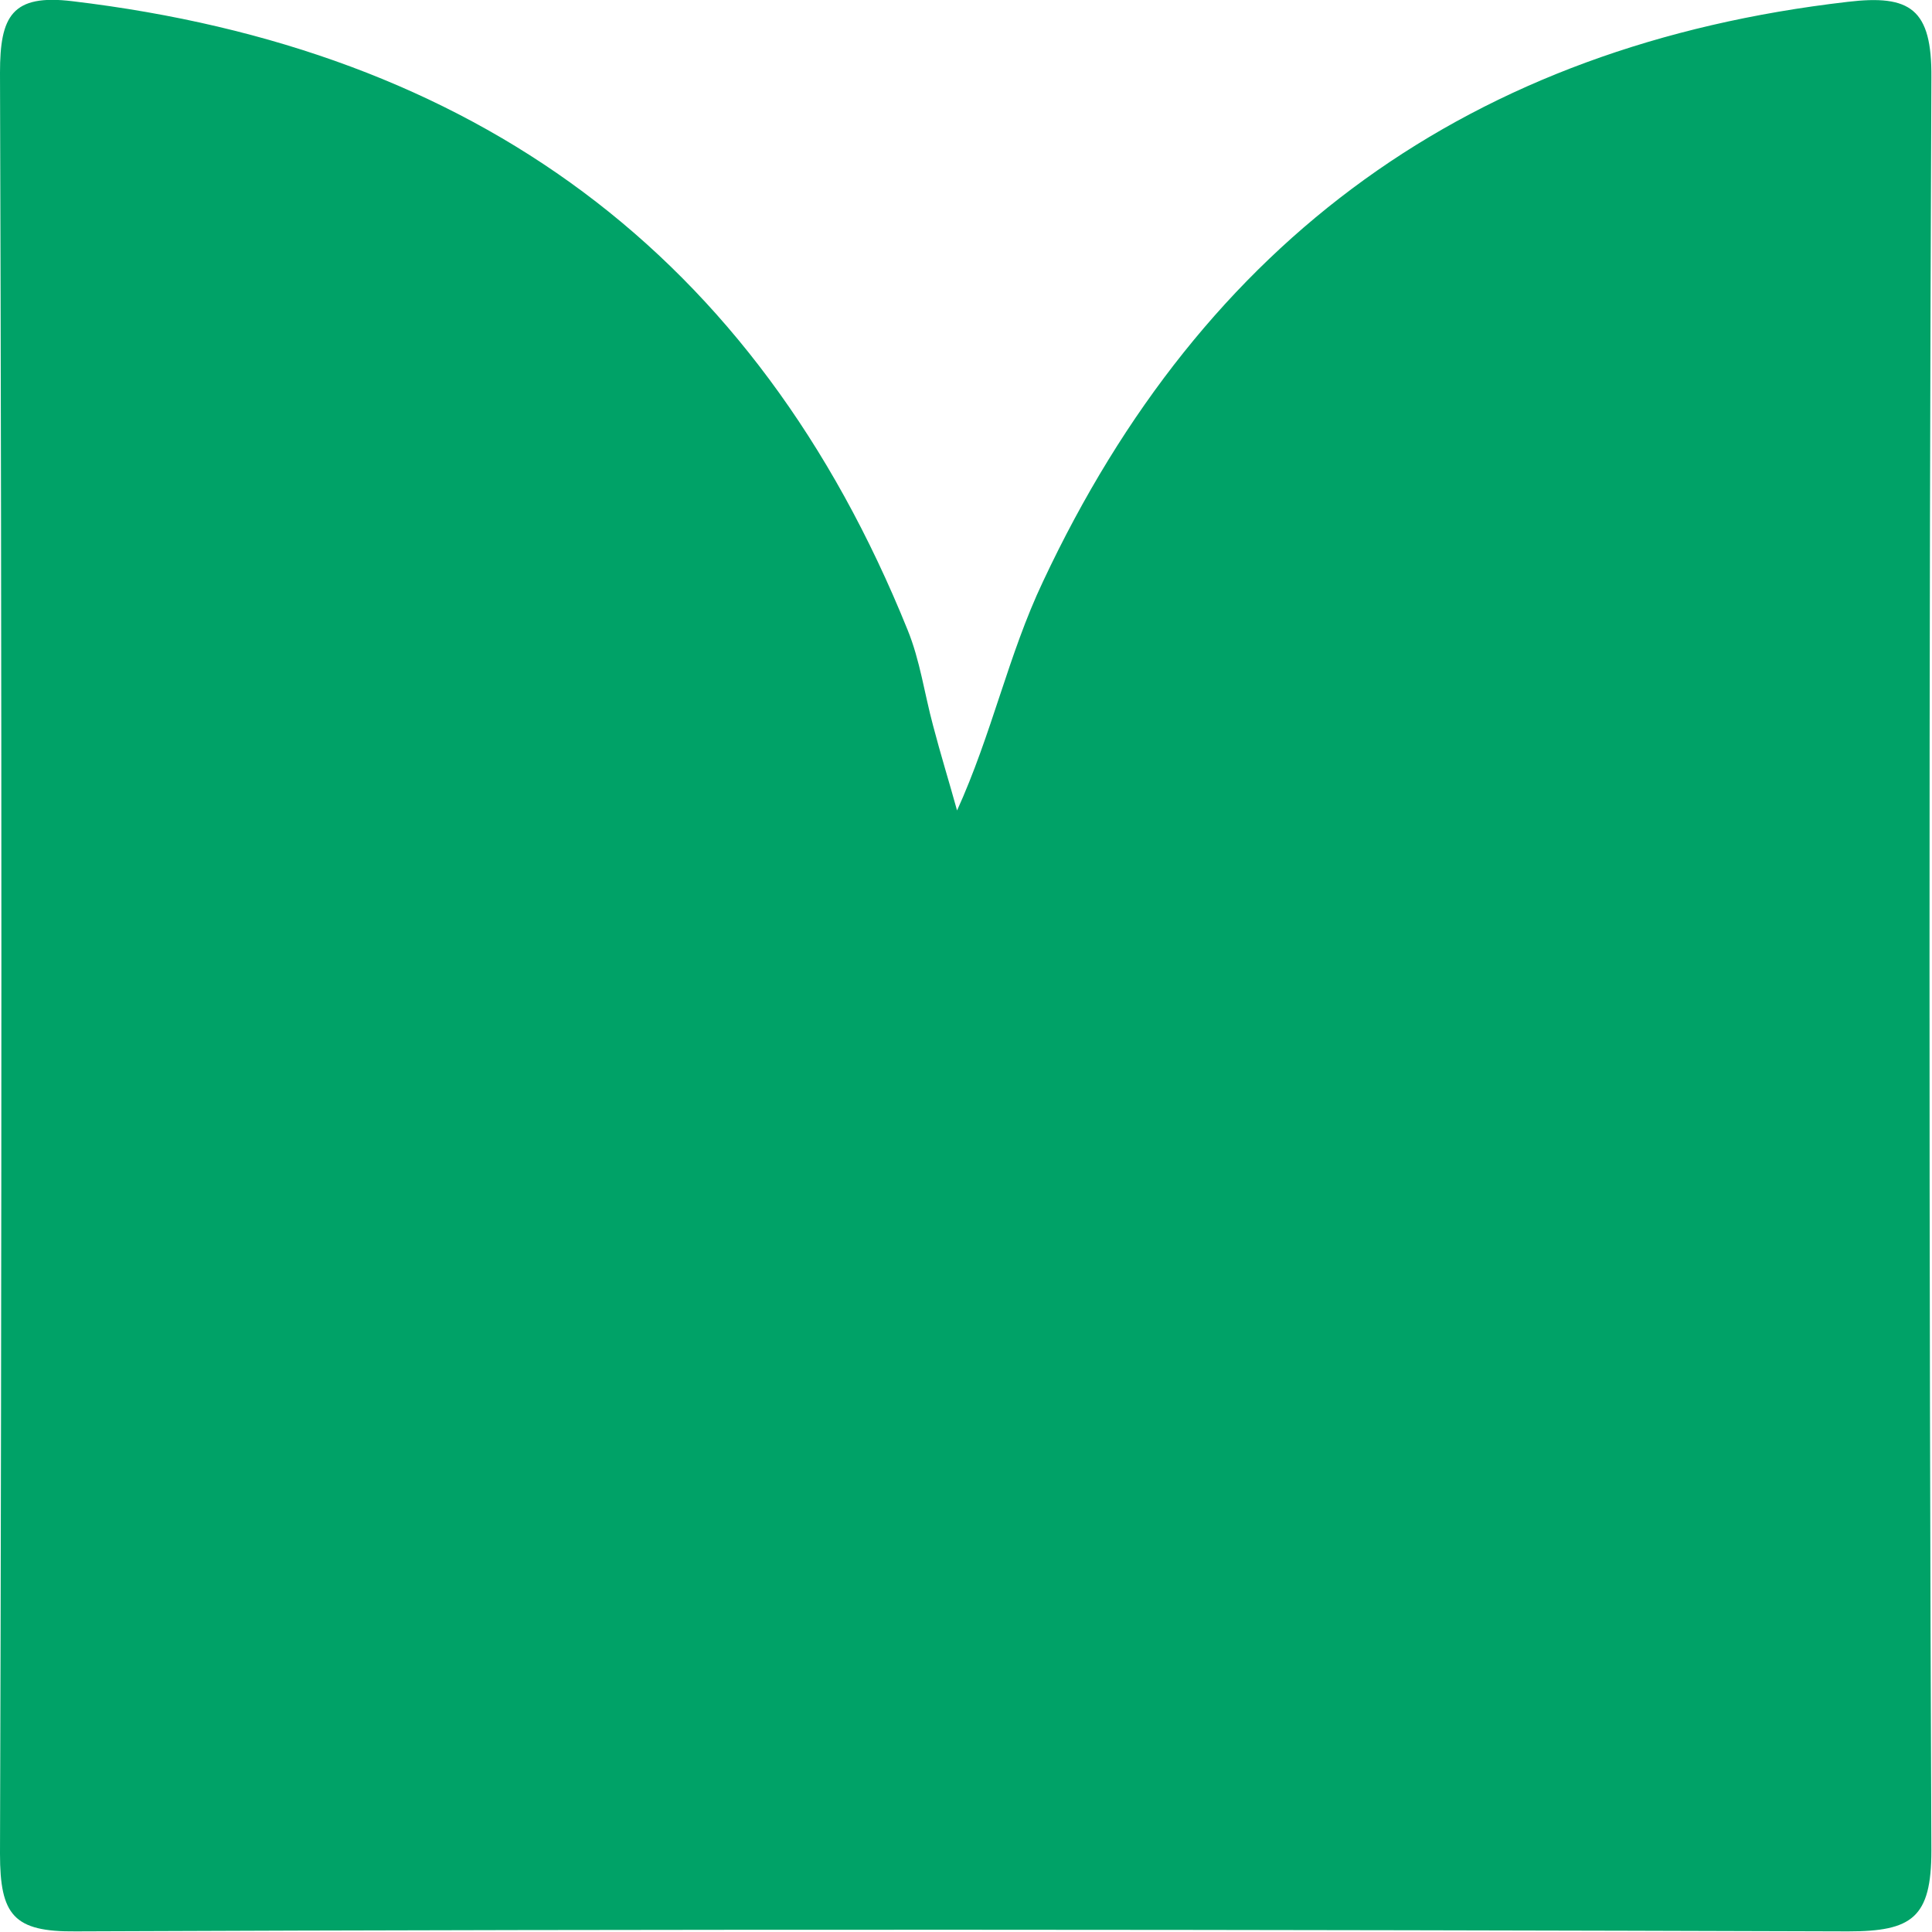
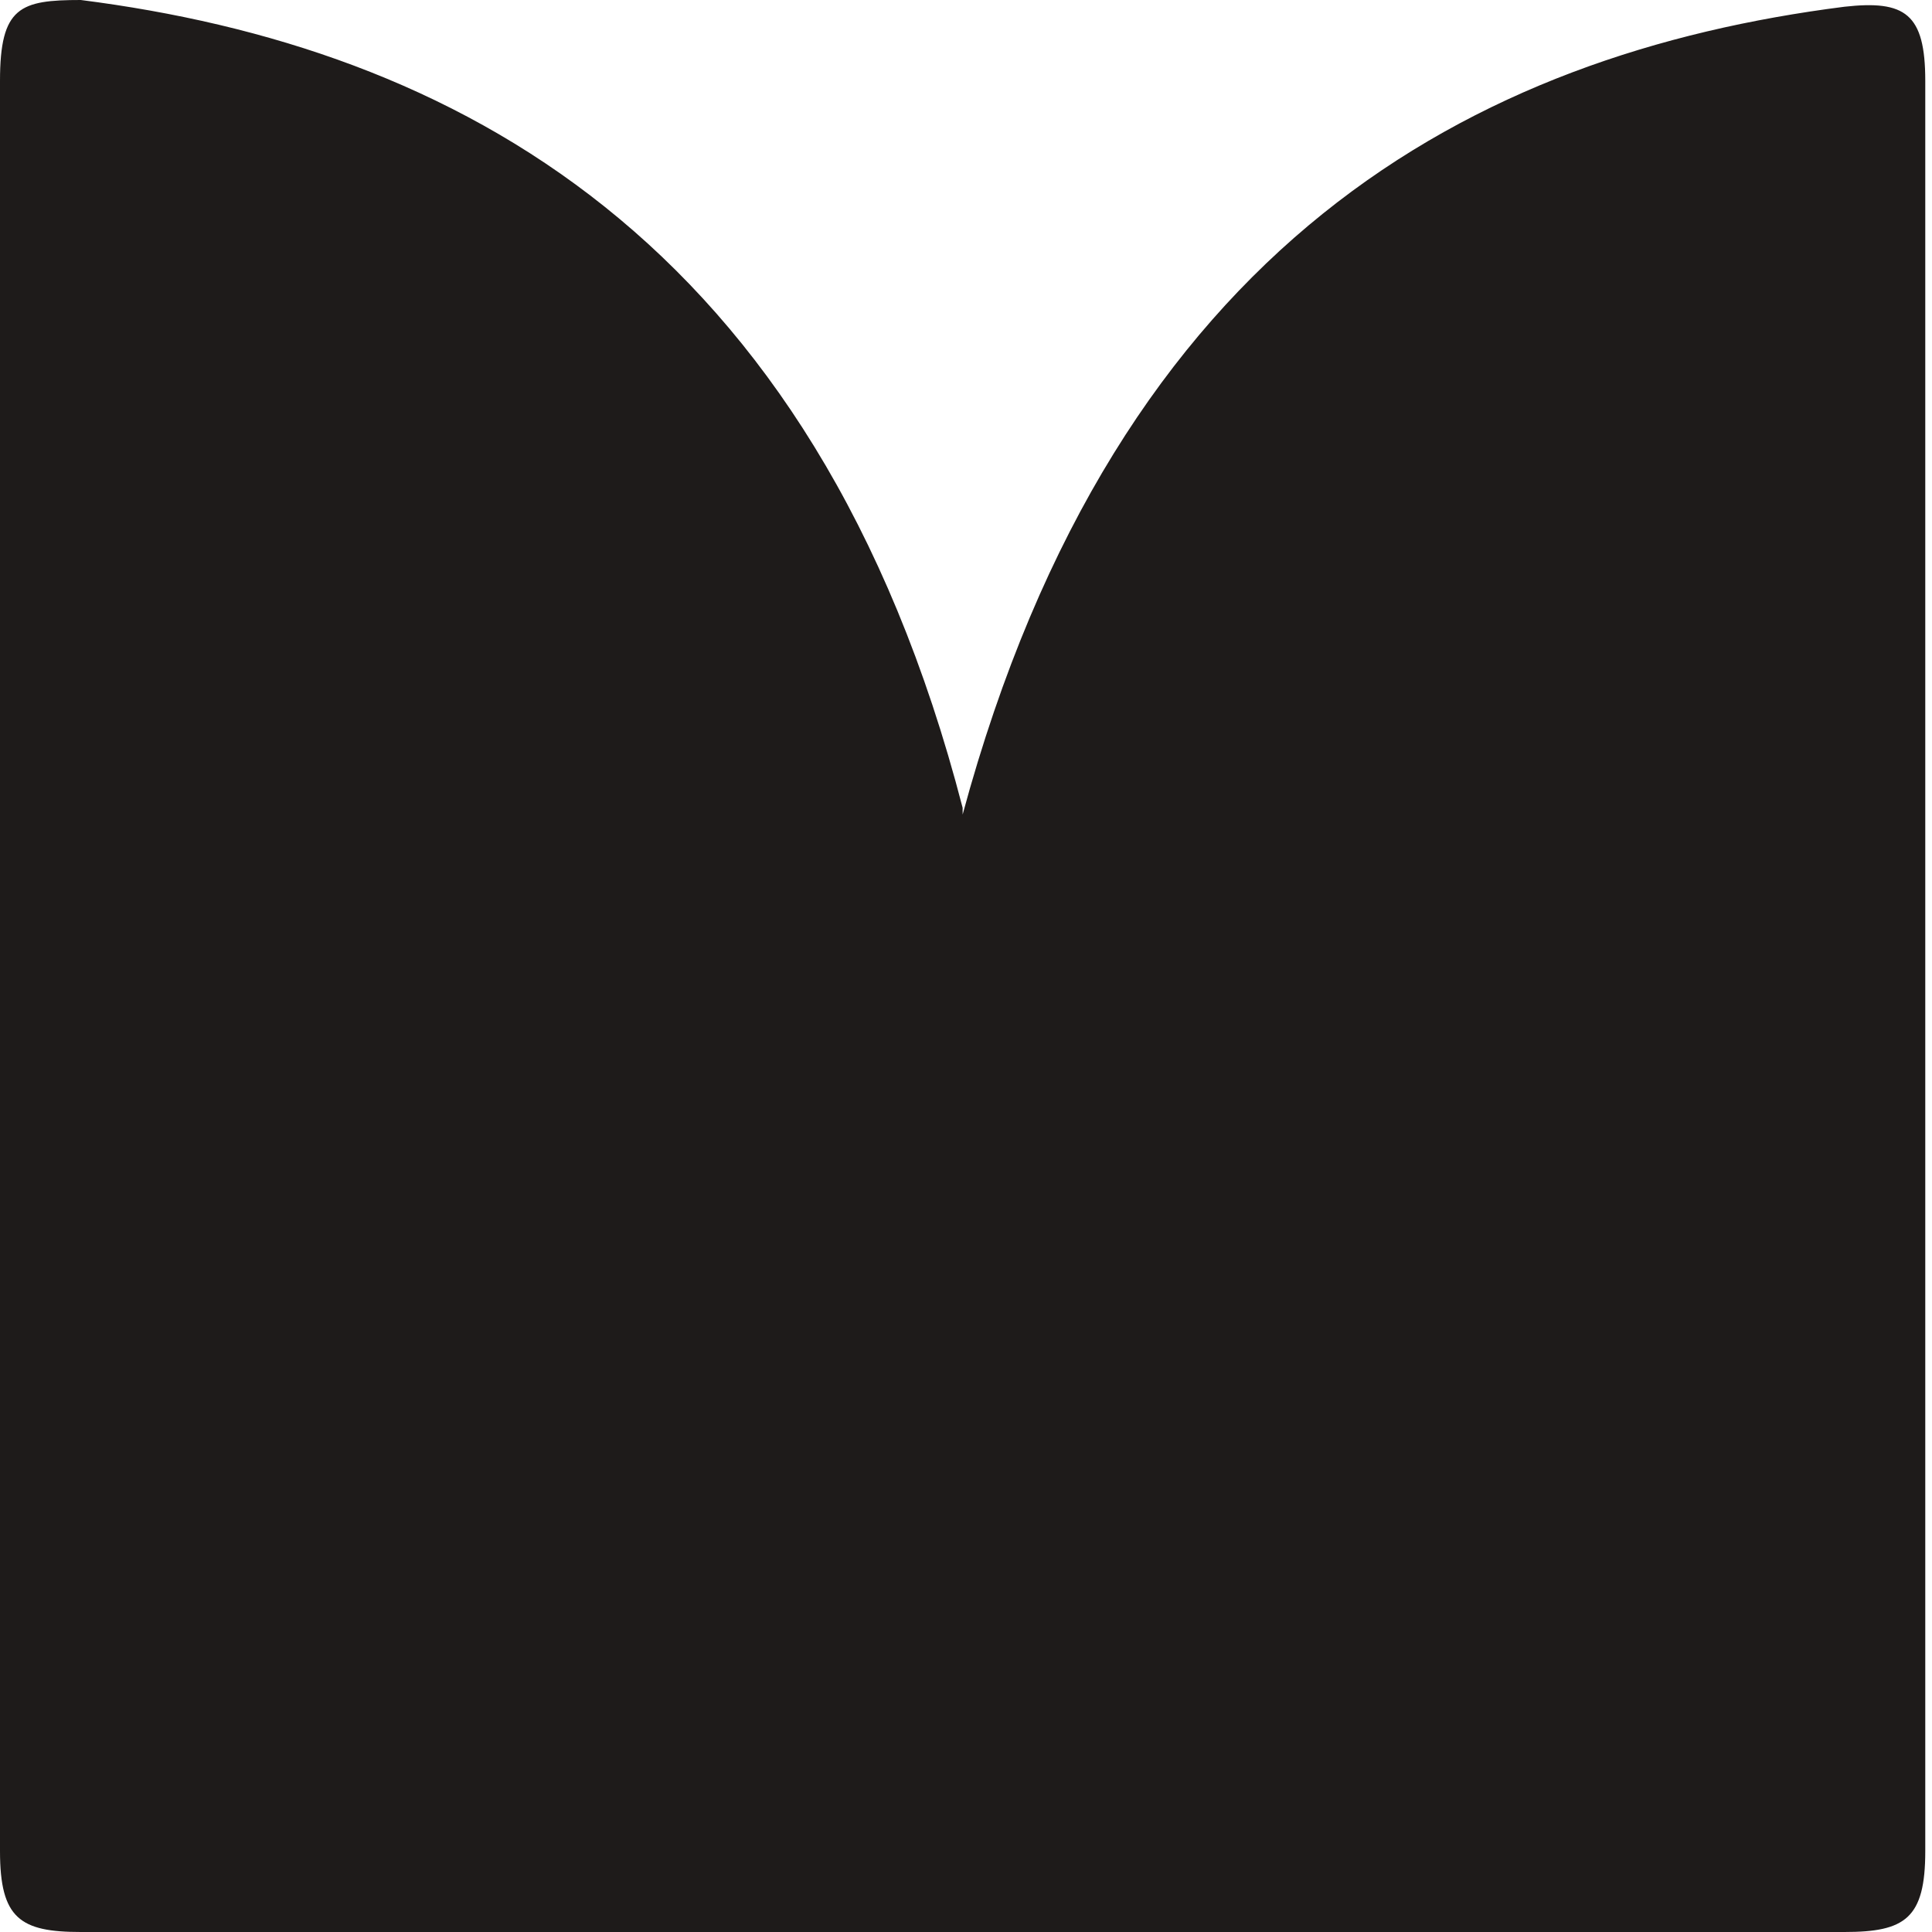
- <svg xmlns="http://www.w3.org/2000/svg" version="1.1" id="Layer_1" x="0px" y="0px" viewBox="0 0 311 311" style="enable-background:new 0 0 311 311;" xml:space="preserve">
-   <style type="text/css">
- 	.st0{fill:#00A267;}
- </style>
-   <path class="st0" d="M154,130.6c5.7-12.5,8.3-25.2,13.9-37c25.9-55.2,69-86.3,129.5-93.3c10.1-1.2,13.6,1.1,13.5,12.2  c-0.4,95.2-0.4,190.2,0,285.4c0,10.8-3.1,13-13.4,13c-95.1-0.3-190.2-0.4-285.3,0C2.2,311,0,308.3,0,298.4  c0.3-95.6,0.3-191.1,0-286.7C0,2.6,1.9-1,11.7,0.2c64.5,7.7,109.9,40.5,134.4,101.2c2,4.9,2.7,10.2,4.1,15.4  c1.2,4.6,2.6,9.1,3.9,13.8H154z" />
+ <svg xmlns="http://www.w3.org/2000/svg" id="Layer_2" data-name="Layer 2" viewBox="0 0 28.7 28.7">
+   <defs>
+     <style>
+       .cls-1 {
+         fill: #1e1b1a;
+       }
+     </style>
+   </defs>
+   <g id="Layer_2-2" data-name="Layer 2">
+     <path class="cls-1" d="m14.3,12C12.1,3.5,6.7.7,1.2,0,.3,0,0,.1,0,1.2c0,8.8,0,17.5,0,26.3,0,1,.3,1.2,1.2,1.2h26.2c.9,0,1.2-.2,1.2-1.2,0-8.8,0-17.5,0-26.3,0-1-.3-1.2-1.2-1.1-5.5.7-10.8,3.5-13.1,12h0Z" />
+   </g>
</svg>
